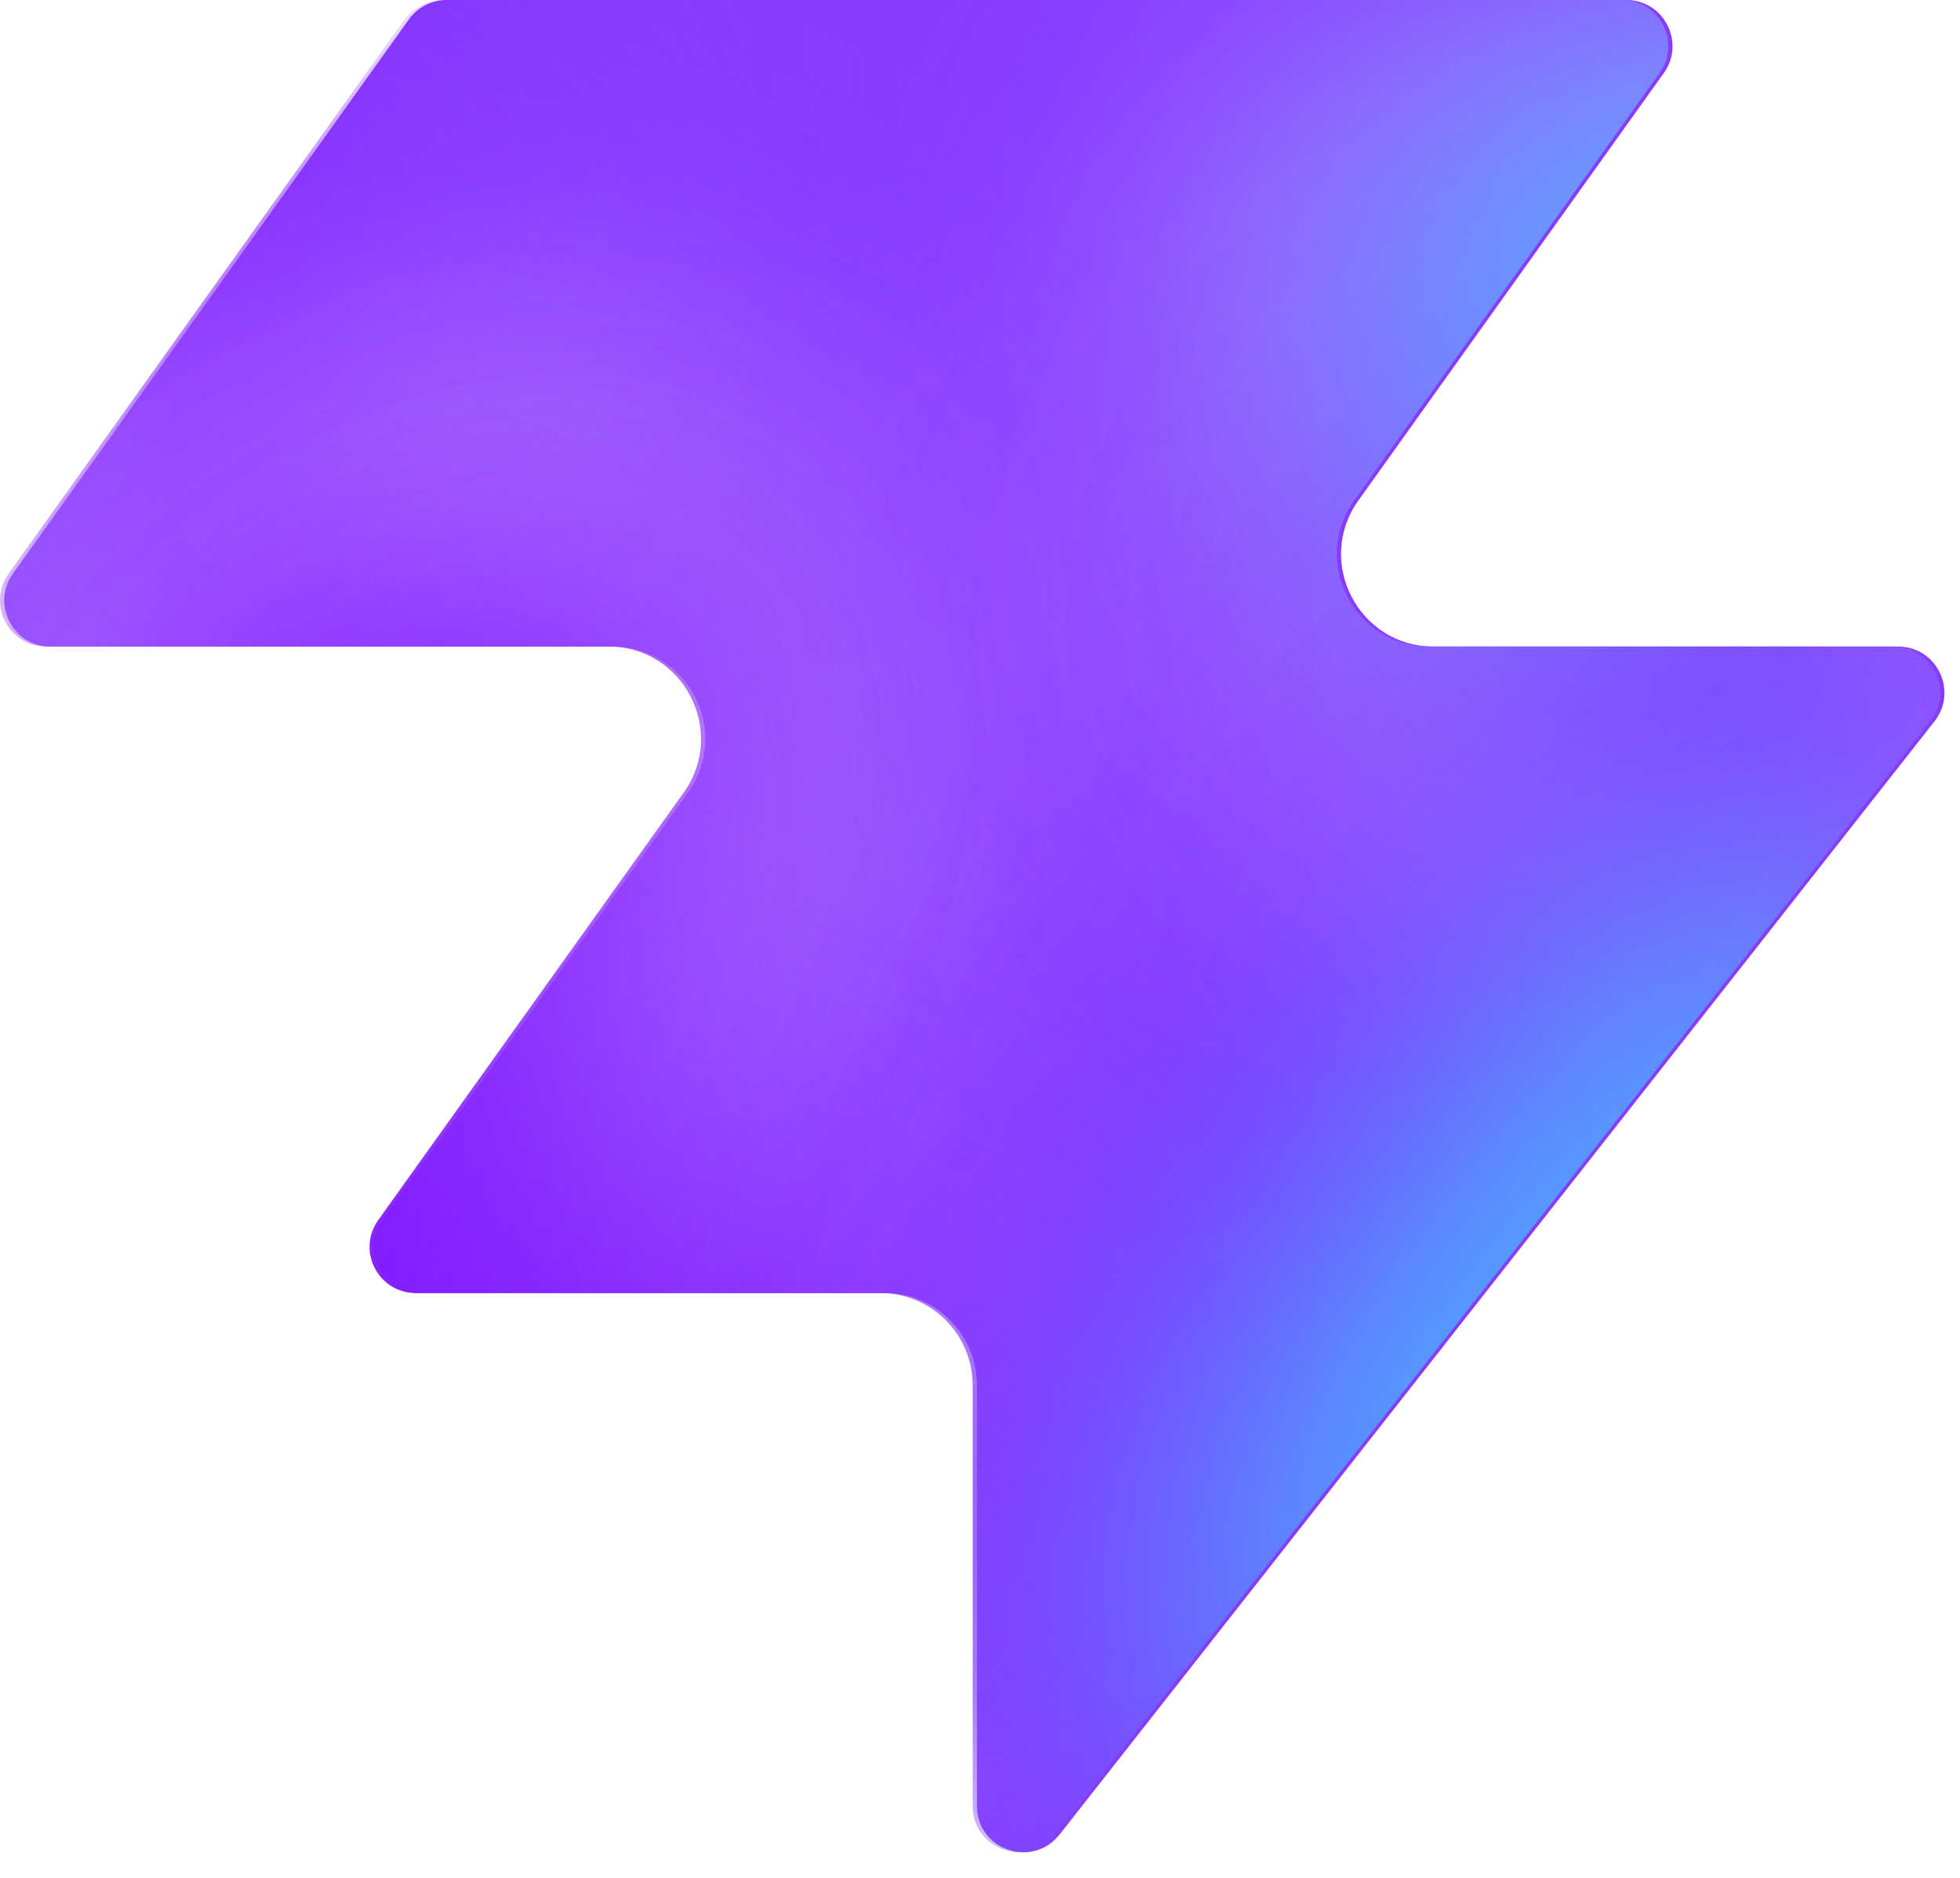
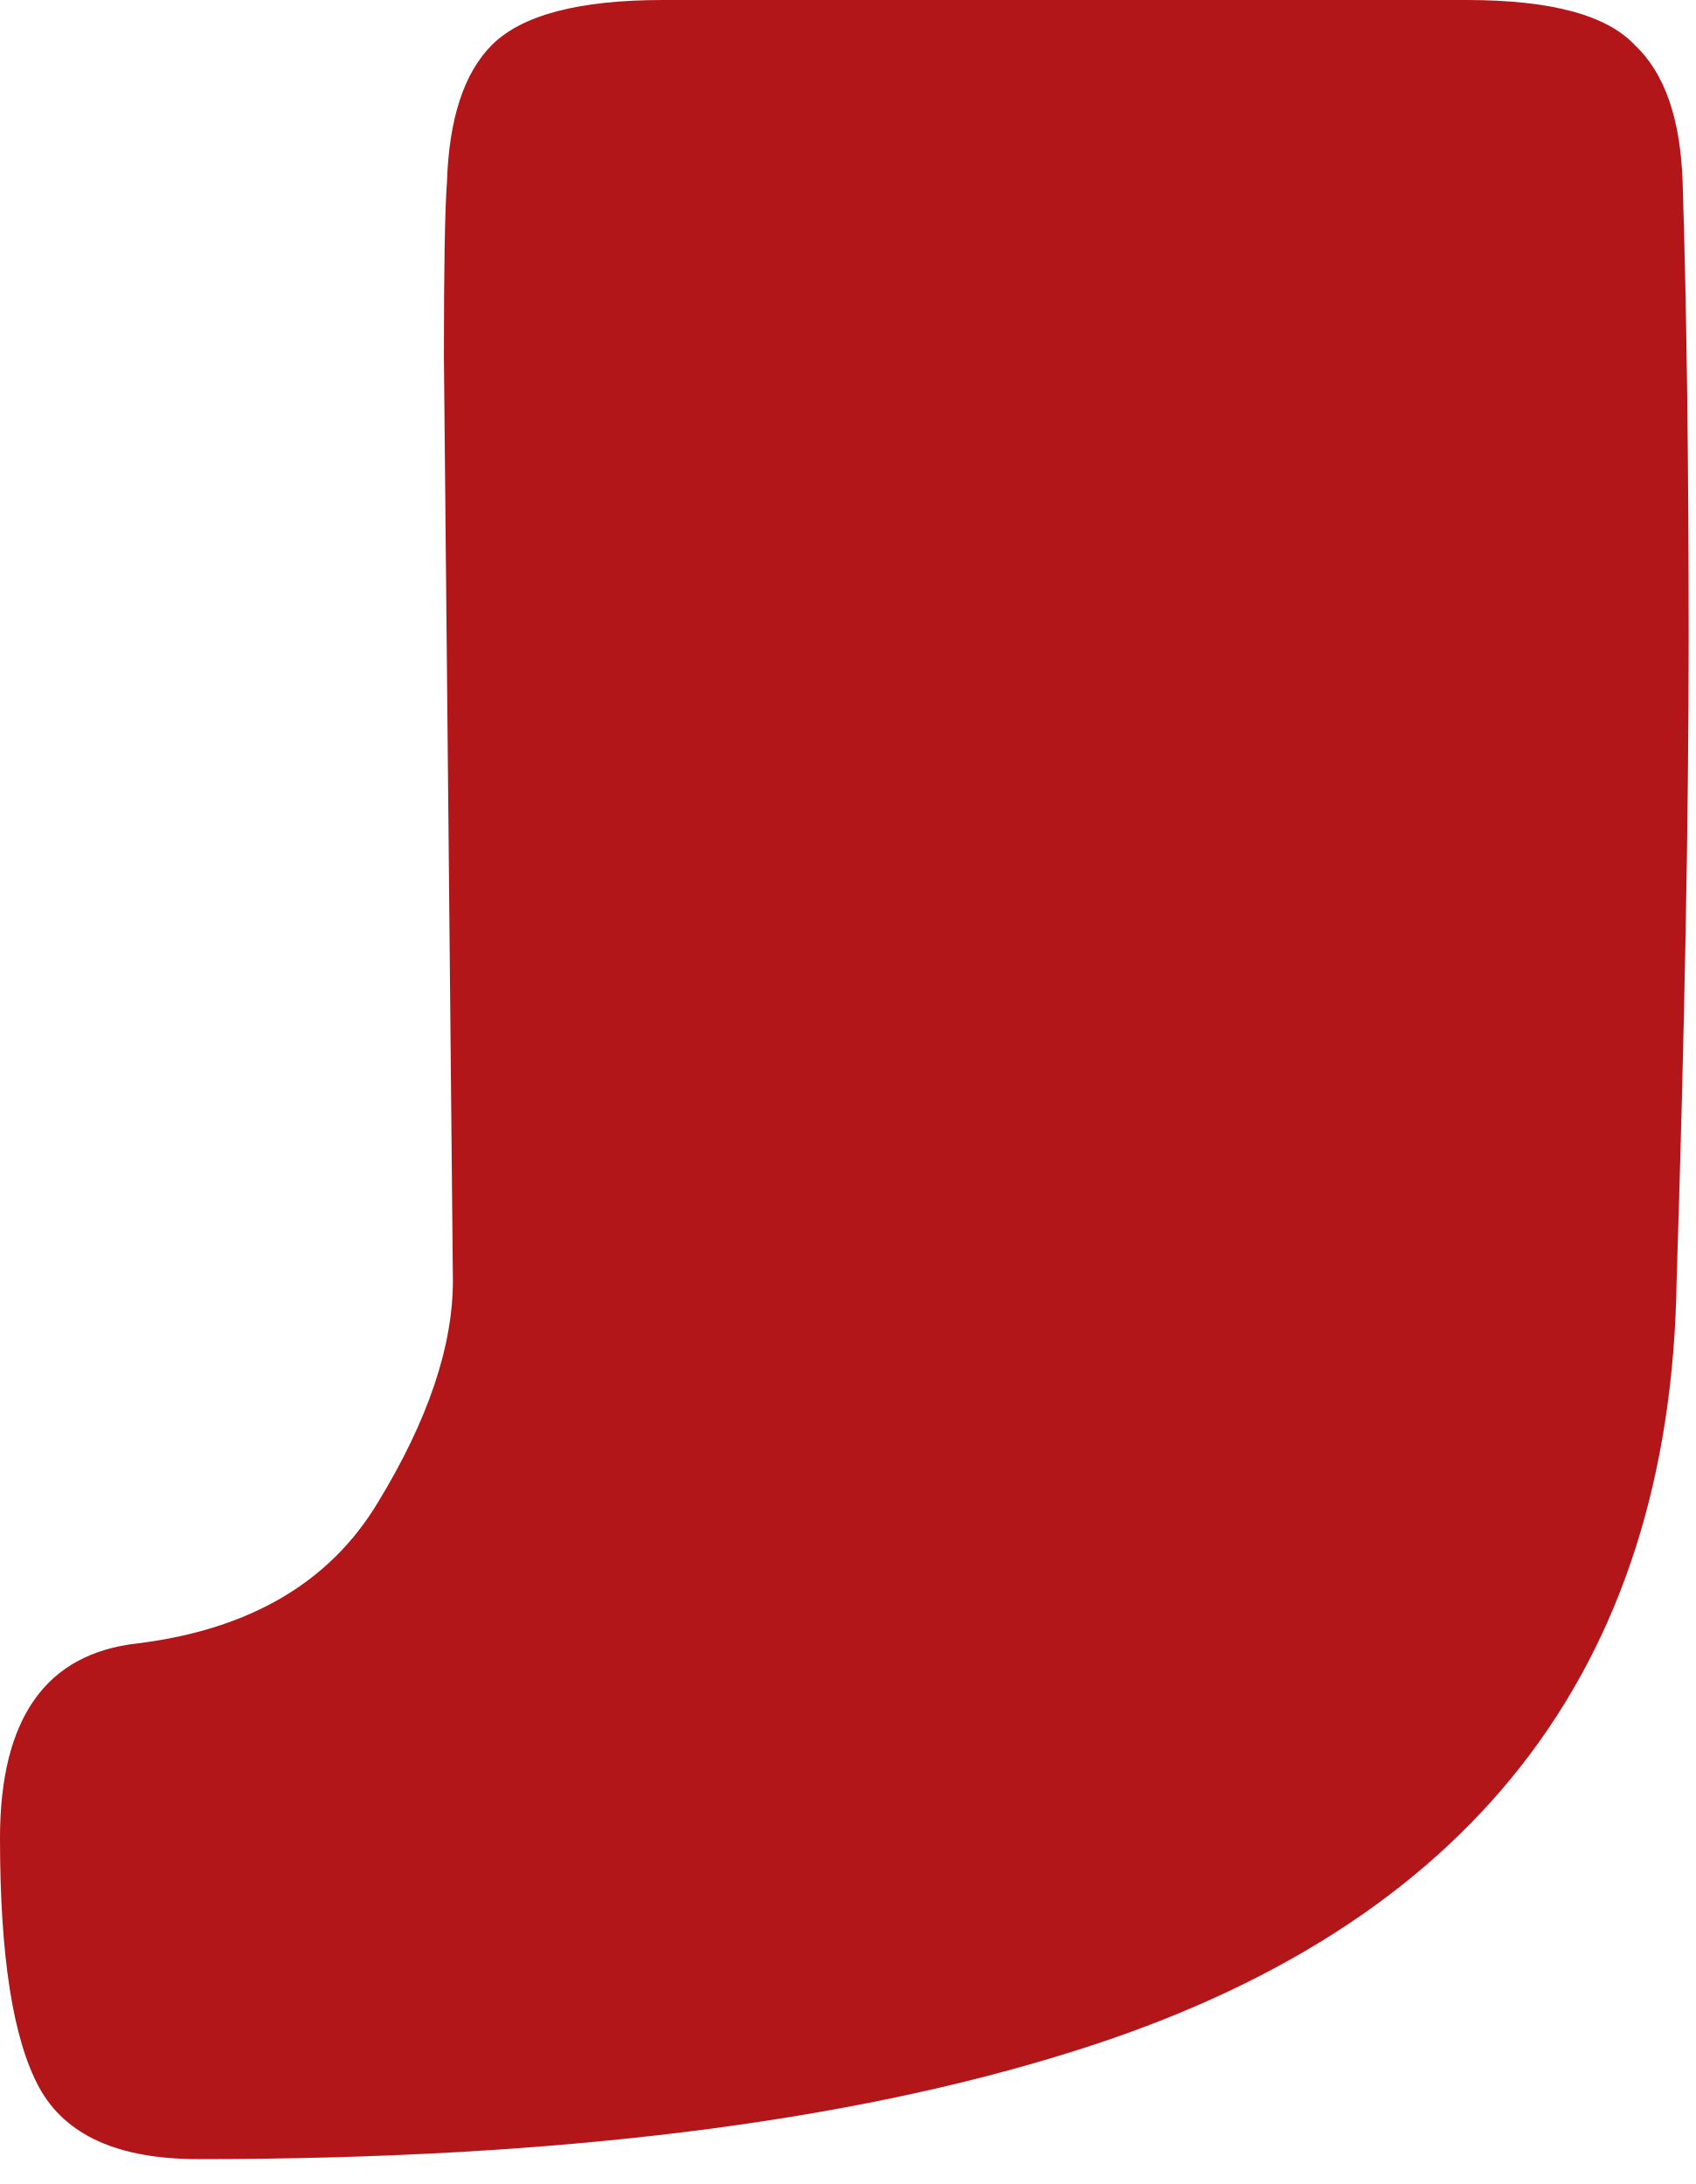
- <svg xmlns="http://www.w3.org/2000/svg" width="48" height="46" fill="none" viewBox="0 0 48 46">
-   <path fill="#863bff" d="M25.946 44.938c-.664.845-2.021.375-2.021-.698V33.937a2.26 2.26 0 0 0-2.262-2.262H10.287c-.92 0-1.456-1.04-.92-1.788l7.48-10.471c1.07-1.497 0-3.578-1.842-3.578H1.237c-.92 0-1.456-1.04-.92-1.788L10.013.474c.214-.297.556-.474.92-.474h28.894c.92 0 1.456 1.04.92 1.788l-7.48 10.471c-1.07 1.498 0 3.579 1.842 3.579h11.377c.943 0 1.473 1.088.89 1.83L25.947 44.94z" style="fill:#863bff;fill:color(display-p3 .525 .23 1);fill-opacity:1" />
-   <mask id="a" width="48" height="46" x="0" y="0" maskUnits="userSpaceOnUse" style="mask-type:alpha">
-     <path fill="#000" d="M25.842 44.938c-.664.844-2.021.375-2.021-.698V33.937a2.26 2.26 0 0 0-2.262-2.262H10.183c-.92 0-1.456-1.04-.92-1.788l7.48-10.471c1.07-1.498 0-3.579-1.842-3.579H1.133c-.92 0-1.456-1.04-.92-1.787L9.91.473c.214-.297.556-.474.92-.474h28.894c.92 0 1.456 1.04.92 1.788l-7.48 10.471c-1.07 1.498 0 3.578 1.842 3.578h11.377c.943 0 1.473 1.088.89 1.832L25.843 44.94z" style="fill:#000;fill-opacity:1" />
-   </mask>
-   <g mask="url(#a)">
-     <g filter="url(#b)">
-       <ellipse cx="5.508" cy="14.704" fill="#ede6ff" rx="5.508" ry="14.704" style="fill:#ede6ff;fill:color(display-p3 .927 .903 1);fill-opacity:1" transform="matrix(.00324 1 1 -.00324 -4.47 31.516)" />
-     </g>
-     <g filter="url(#c)">
-       <ellipse cx="10.399" cy="29.851" fill="#ede6ff" rx="10.399" ry="29.851" style="fill:#ede6ff;fill:color(display-p3 .927 .903 1);fill-opacity:1" transform="matrix(.00324 1 1 -.00324 -39.328 7.883)" />
-     </g>
-     <g filter="url(#d)">
-       <ellipse cx="5.508" cy="30.487" fill="#7e14ff" rx="5.508" ry="30.487" style="fill:#7e14ff;fill:color(display-p3 .492 .077 1);fill-opacity:1" transform="rotate(89.814 -25.913 -14.639)scale(1 -1)" />
-     </g>
-     <g filter="url(#e)">
-       <ellipse cx="5.508" cy="30.599" fill="#7e14ff" rx="5.508" ry="30.599" style="fill:#7e14ff;fill:color(display-p3 .492 .077 1);fill-opacity:1" transform="rotate(89.814 -32.644 -3.334)scale(1 -1)" />
-     </g>
-     <g filter="url(#f)">
-       <ellipse cx="5.508" cy="30.599" fill="#7e14ff" rx="5.508" ry="30.599" style="fill:#7e14ff;fill:color(display-p3 .492 .077 1);fill-opacity:1" transform="matrix(.00324 1 1 -.00324 -34.34 30.47)" />
-     </g>
-     <g filter="url(#g)">
-       <ellipse cx="14.072" cy="22.078" fill="#ede6ff" rx="14.072" ry="22.078" style="fill:#ede6ff;fill:color(display-p3 .927 .903 1);fill-opacity:1" transform="rotate(93.35 24.506 48.493)scale(-1 1)" />
-     </g>
-     <g filter="url(#h)">
-       <ellipse cx="3.47" cy="21.501" fill="#7e14ff" rx="3.47" ry="21.501" style="fill:#7e14ff;fill:color(display-p3 .492 .077 1);fill-opacity:1" transform="rotate(89.009 28.708 47.59)scale(-1 1)" />
-     </g>
-     <g filter="url(#i)">
-       <ellipse cx="3.47" cy="21.501" fill="#7e14ff" rx="3.47" ry="21.501" style="fill:#7e14ff;fill:color(display-p3 .492 .077 1);fill-opacity:1" transform="rotate(89.009 28.708 47.59)scale(-1 1)" />
-     </g>
-     <g filter="url(#j)">
-       <ellipse cx=".387" cy="8.972" fill="#7e14ff" rx="4.407" ry="29.108" style="fill:#7e14ff;fill:color(display-p3 .492 .077 1);fill-opacity:1" transform="rotate(39.51 .387 8.972)" />
-     </g>
-     <g filter="url(#k)">
-       <ellipse cx="47.523" cy="-6.092" fill="#7e14ff" rx="4.407" ry="29.108" style="fill:#7e14ff;fill:color(display-p3 .492 .077 1);fill-opacity:1" transform="rotate(37.892 47.523 -6.092)" />
-     </g>
-     <g filter="url(#l)">
-       <ellipse cx="41.412" cy="6.333" fill="#47bfff" rx="5.971" ry="9.665" style="fill:#47bfff;fill:color(display-p3 .28 .748 1);fill-opacity:1" transform="rotate(37.892 41.412 6.333)" />
-     </g>
-     <g filter="url(#m)">
-       <ellipse cx="-1.879" cy="38.332" fill="#7e14ff" rx="4.407" ry="29.108" style="fill:#7e14ff;fill:color(display-p3 .492 .077 1);fill-opacity:1" transform="rotate(37.892 -1.88 38.332)" />
-     </g>
-     <g filter="url(#n)">
-       <ellipse cx="-1.879" cy="38.332" fill="#7e14ff" rx="4.407" ry="29.108" style="fill:#7e14ff;fill:color(display-p3 .492 .077 1);fill-opacity:1" transform="rotate(37.892 -1.88 38.332)" />
-     </g>
-     <g filter="url(#o)">
-       <ellipse cx="35.651" cy="29.907" fill="#7e14ff" rx="4.407" ry="29.108" style="fill:#7e14ff;fill:color(display-p3 .492 .077 1);fill-opacity:1" transform="rotate(37.892 35.651 29.907)" />
-     </g>
-     <g filter="url(#p)">
-       <ellipse cx="38.418" cy="32.4" fill="#47bfff" rx="5.971" ry="15.297" style="fill:#47bfff;fill:color(display-p3 .28 .748 1);fill-opacity:1" transform="rotate(37.892 38.418 32.4)" />
-     </g>
-   </g>
-   <defs>
-     <filter id="b" width="60.045" height="41.654" x="-19.77" y="16.149" color-interpolation-filters="sRGB" filterUnits="userSpaceOnUse">
-       <feFlood flood-opacity="0" result="BackgroundImageFix" />
-       <feBlend in="SourceGraphic" in2="BackgroundImageFix" result="shape" />
-       <feGaussianBlur result="effect1_foregroundBlur_2002_17158" stdDeviation="7.659" />
-     </filter>
-     <filter id="c" width="90.34" height="51.437" x="-54.613" y="-7.533" color-interpolation-filters="sRGB" filterUnits="userSpaceOnUse">
-       <feFlood flood-opacity="0" result="BackgroundImageFix" />
-       <feBlend in="SourceGraphic" in2="BackgroundImageFix" result="shape" />
-       <feGaussianBlur result="effect1_foregroundBlur_2002_17158" stdDeviation="7.659" />
-     </filter>
-     <filter id="d" width="79.355" height="29.4" x="-49.64" y="2.03" color-interpolation-filters="sRGB" filterUnits="userSpaceOnUse">
-       <feFlood flood-opacity="0" result="BackgroundImageFix" />
-       <feBlend in="SourceGraphic" in2="BackgroundImageFix" result="shape" />
-       <feGaussianBlur result="effect1_foregroundBlur_2002_17158" stdDeviation="4.596" />
-     </filter>
-     <filter id="e" width="79.579" height="29.4" x="-45.045" y="20.029" color-interpolation-filters="sRGB" filterUnits="userSpaceOnUse">
-       <feFlood flood-opacity="0" result="BackgroundImageFix" />
-       <feBlend in="SourceGraphic" in2="BackgroundImageFix" result="shape" />
-       <feGaussianBlur result="effect1_foregroundBlur_2002_17158" stdDeviation="4.596" />
-     </filter>
-     <filter id="f" width="79.579" height="29.4" x="-43.513" y="21.178" color-interpolation-filters="sRGB" filterUnits="userSpaceOnUse">
-       <feFlood flood-opacity="0" result="BackgroundImageFix" />
-       <feBlend in="SourceGraphic" in2="BackgroundImageFix" result="shape" />
-       <feGaussianBlur result="effect1_foregroundBlur_2002_17158" stdDeviation="4.596" />
-     </filter>
-     <filter id="g" width="74.749" height="58.852" x="15.756" y="-17.901" color-interpolation-filters="sRGB" filterUnits="userSpaceOnUse">
-       <feFlood flood-opacity="0" result="BackgroundImageFix" />
-       <feBlend in="SourceGraphic" in2="BackgroundImageFix" result="shape" />
-       <feGaussianBlur result="effect1_foregroundBlur_2002_17158" stdDeviation="7.659" />
-     </filter>
-     <filter id="h" width="61.377" height="25.362" x="23.548" y="2.284" color-interpolation-filters="sRGB" filterUnits="userSpaceOnUse">
-       <feFlood flood-opacity="0" result="BackgroundImageFix" />
-       <feBlend in="SourceGraphic" in2="BackgroundImageFix" result="shape" />
-       <feGaussianBlur result="effect1_foregroundBlur_2002_17158" stdDeviation="4.596" />
-     </filter>
-     <filter id="i" width="61.377" height="25.362" x="23.548" y="2.284" color-interpolation-filters="sRGB" filterUnits="userSpaceOnUse">
-       <feFlood flood-opacity="0" result="BackgroundImageFix" />
-       <feBlend in="SourceGraphic" in2="BackgroundImageFix" result="shape" />
-       <feGaussianBlur result="effect1_foregroundBlur_2002_17158" stdDeviation="4.596" />
-     </filter>
-     <filter id="j" width="56.045" height="63.649" x="-27.636" y="-22.853" color-interpolation-filters="sRGB" filterUnits="userSpaceOnUse">
-       <feFlood flood-opacity="0" result="BackgroundImageFix" />
-       <feBlend in="SourceGraphic" in2="BackgroundImageFix" result="shape" />
-       <feGaussianBlur result="effect1_foregroundBlur_2002_17158" stdDeviation="4.596" />
-     </filter>
-     <filter id="k" width="54.814" height="64.646" x="20.116" y="-38.415" color-interpolation-filters="sRGB" filterUnits="userSpaceOnUse">
-       <feFlood flood-opacity="0" result="BackgroundImageFix" />
-       <feBlend in="SourceGraphic" in2="BackgroundImageFix" result="shape" />
-       <feGaussianBlur result="effect1_foregroundBlur_2002_17158" stdDeviation="4.596" />
-     </filter>
-     <filter id="l" width="33.541" height="35.313" x="24.641" y="-11.323" color-interpolation-filters="sRGB" filterUnits="userSpaceOnUse">
-       <feFlood flood-opacity="0" result="BackgroundImageFix" />
-       <feBlend in="SourceGraphic" in2="BackgroundImageFix" result="shape" />
-       <feGaussianBlur result="effect1_foregroundBlur_2002_17158" stdDeviation="4.596" />
-     </filter>
-     <filter id="m" width="54.814" height="64.646" x="-29.286" y="6.009" color-interpolation-filters="sRGB" filterUnits="userSpaceOnUse">
-       <feFlood flood-opacity="0" result="BackgroundImageFix" />
-       <feBlend in="SourceGraphic" in2="BackgroundImageFix" result="shape" />
-       <feGaussianBlur result="effect1_foregroundBlur_2002_17158" stdDeviation="4.596" />
-     </filter>
-     <filter id="n" width="54.814" height="64.646" x="-29.286" y="6.009" color-interpolation-filters="sRGB" filterUnits="userSpaceOnUse">
-       <feFlood flood-opacity="0" result="BackgroundImageFix" />
-       <feBlend in="SourceGraphic" in2="BackgroundImageFix" result="shape" />
-       <feGaussianBlur result="effect1_foregroundBlur_2002_17158" stdDeviation="4.596" />
-     </filter>
-     <filter id="o" width="54.814" height="64.646" x="8.244" y="-2.416" color-interpolation-filters="sRGB" filterUnits="userSpaceOnUse">
-       <feFlood flood-opacity="0" result="BackgroundImageFix" />
-       <feBlend in="SourceGraphic" in2="BackgroundImageFix" result="shape" />
-       <feGaussianBlur result="effect1_foregroundBlur_2002_17158" stdDeviation="4.596" />
-     </filter>
-     <filter id="p" width="39.409" height="43.623" x="18.713" y="10.588" color-interpolation-filters="sRGB" filterUnits="userSpaceOnUse">
-       <feFlood flood-opacity="0" result="BackgroundImageFix" />
-       <feBlend in="SourceGraphic" in2="BackgroundImageFix" result="shape" />
-       <feGaussianBlur result="effect1_foregroundBlur_2002_17158" stdDeviation="4.596" />
-     </filter>
-   </defs>
+ <svg xmlns="http://www.w3.org/2000/svg" width="59" height="76" viewBox="0 0 59 76" fill="none">
+   <path d="M15.757 44.559L15.444 12.418C15.444 9.287 15.479 7.27 15.549 6.366C15.618 4.139 16.14 2.539 17.114 1.565C18.157 0.522 20.14 -6.50184e-06 23.062 -6.50184e-06H51.029C53.951 -6.50184e-06 55.898 0.522 56.873 1.565C57.916 2.539 58.473 4.139 58.542 6.366C58.681 10.748 58.751 16.036 58.751 22.227C58.751 28.349 58.612 35.793 58.333 44.559C58.125 58.125 51.133 67.064 37.358 71.378C29.428 73.882 19.27 75.134 6.887 75.134C4.104 75.134 2.261 74.3 1.357 72.63C0.452 70.96 -9.5907e-05 68.073 -9.5907e-05 63.969C-9.5907e-05 59.794 1.6 57.533 4.8 57.186C8.696 56.699 11.479 55.064 13.148 52.281C14.888 49.429 15.757 46.855 15.757 44.559Z" fill="#B31619" />
</svg>
